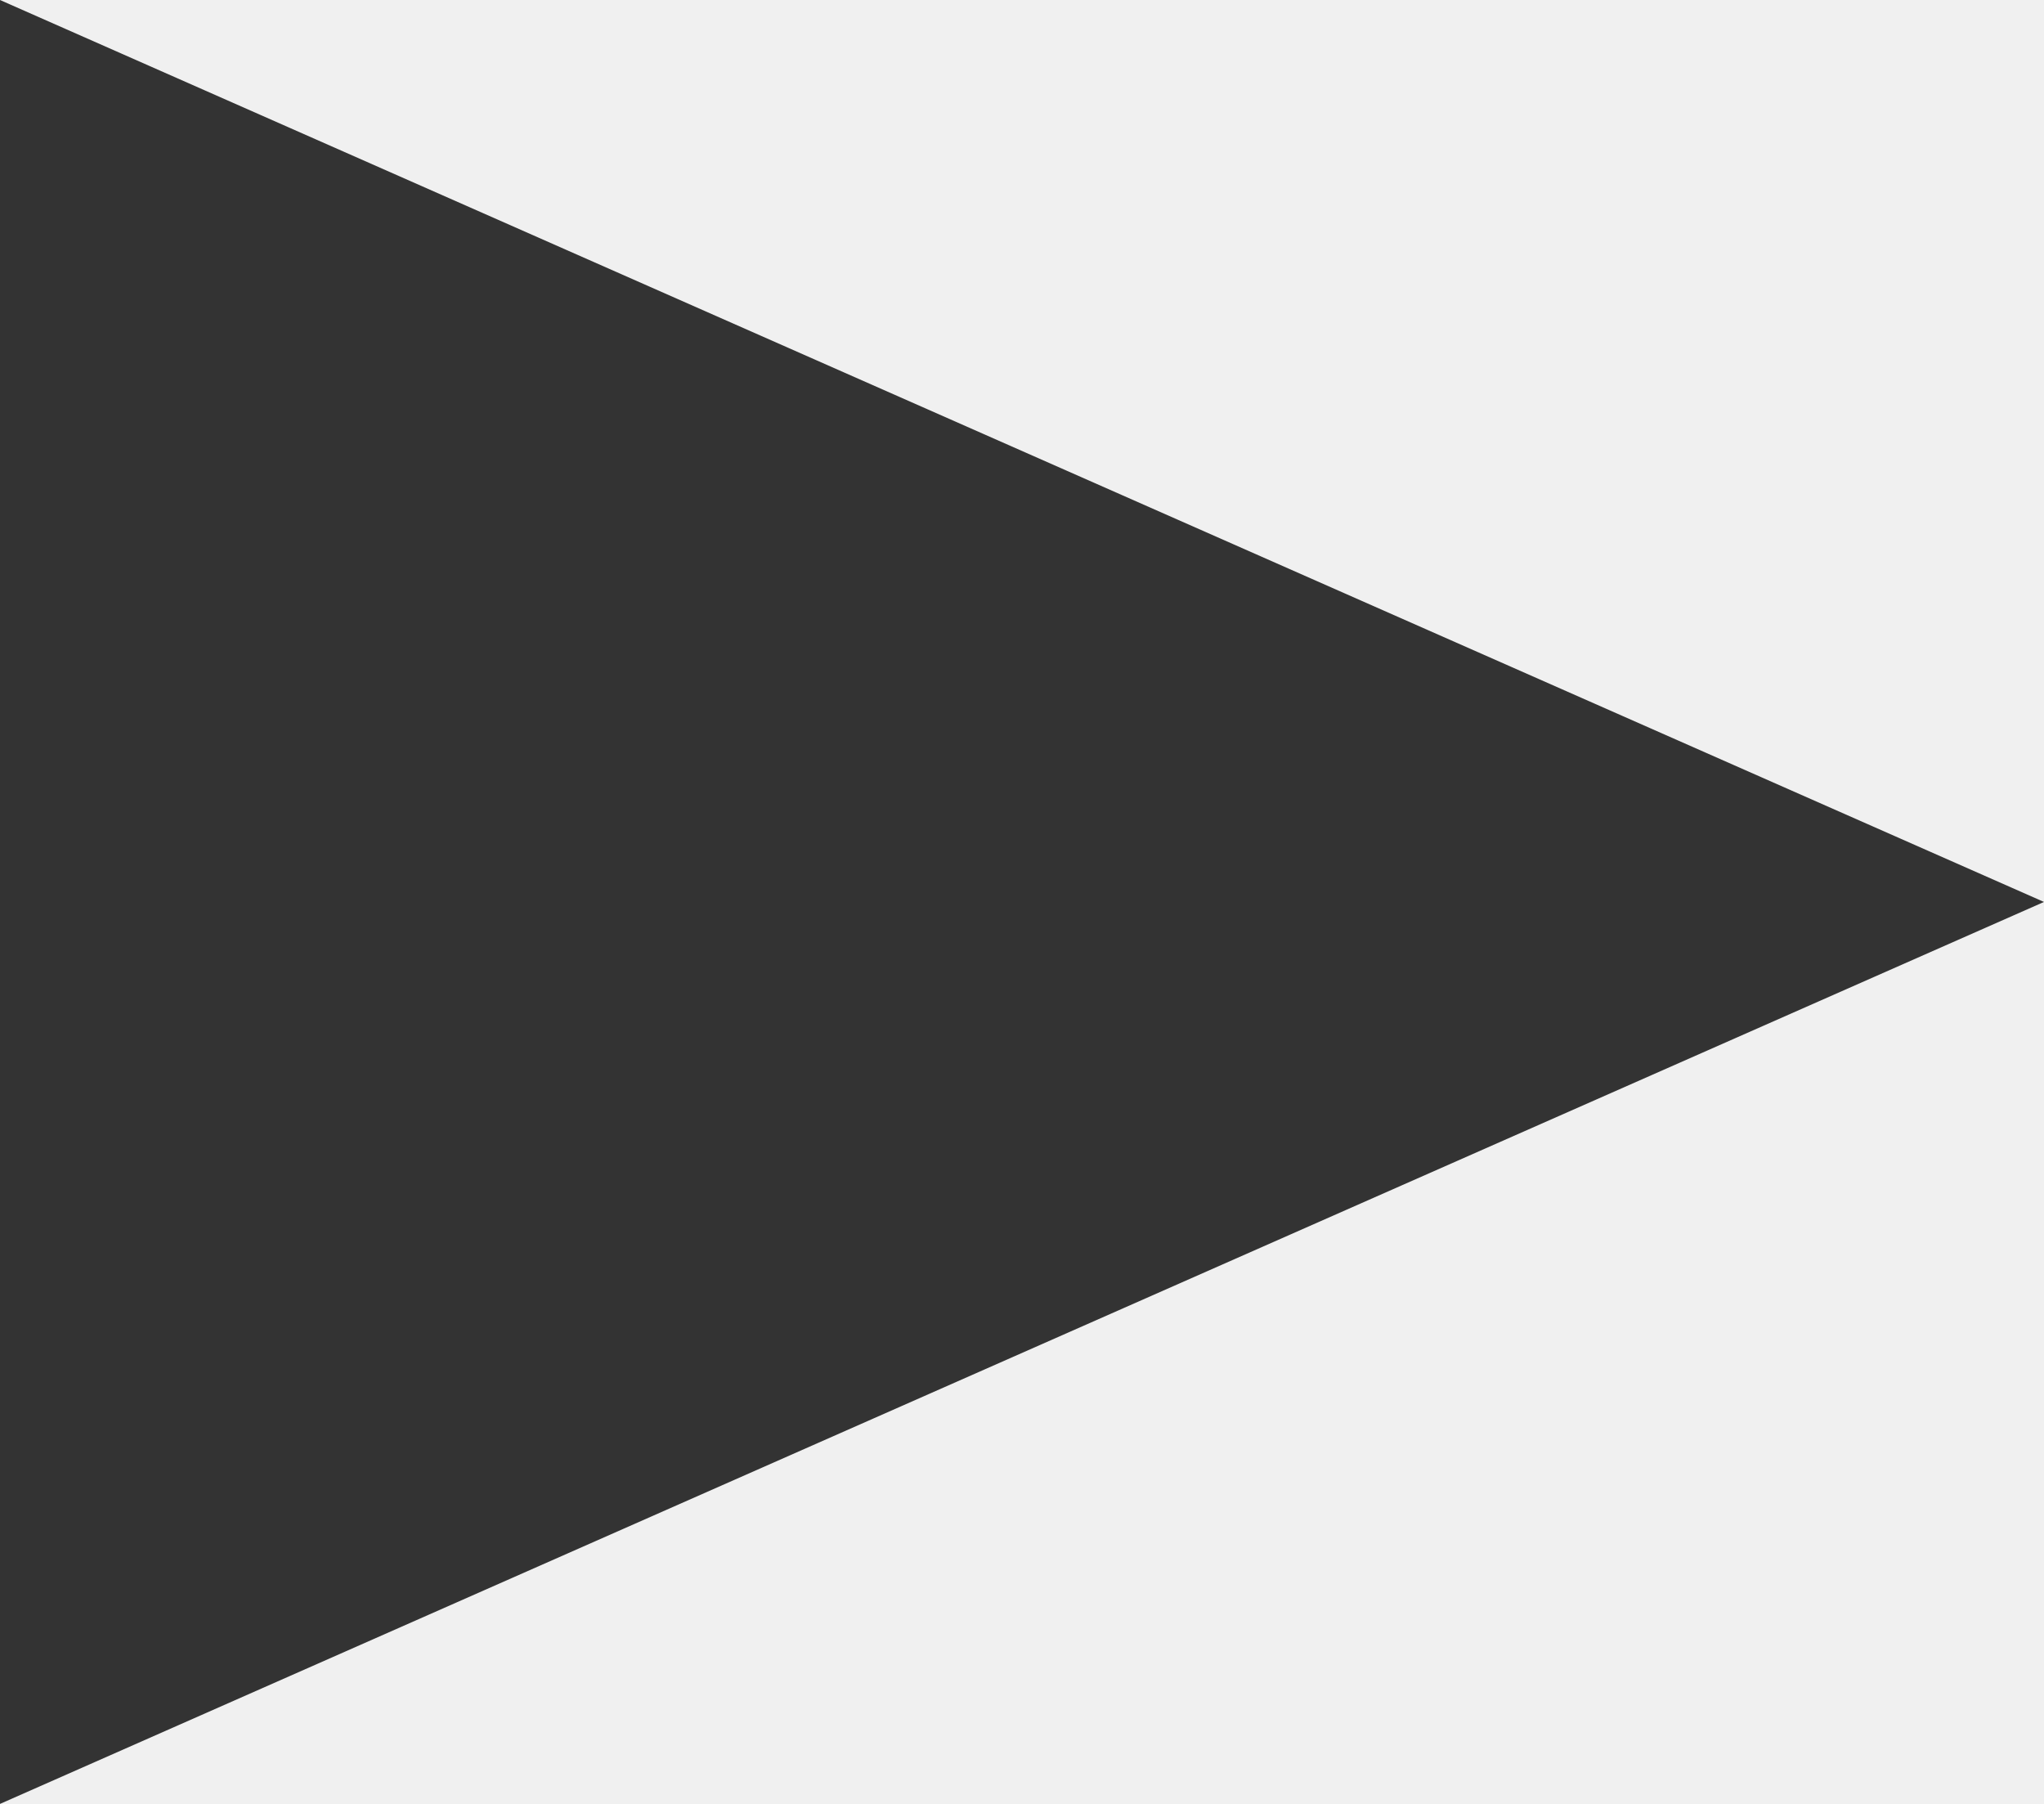
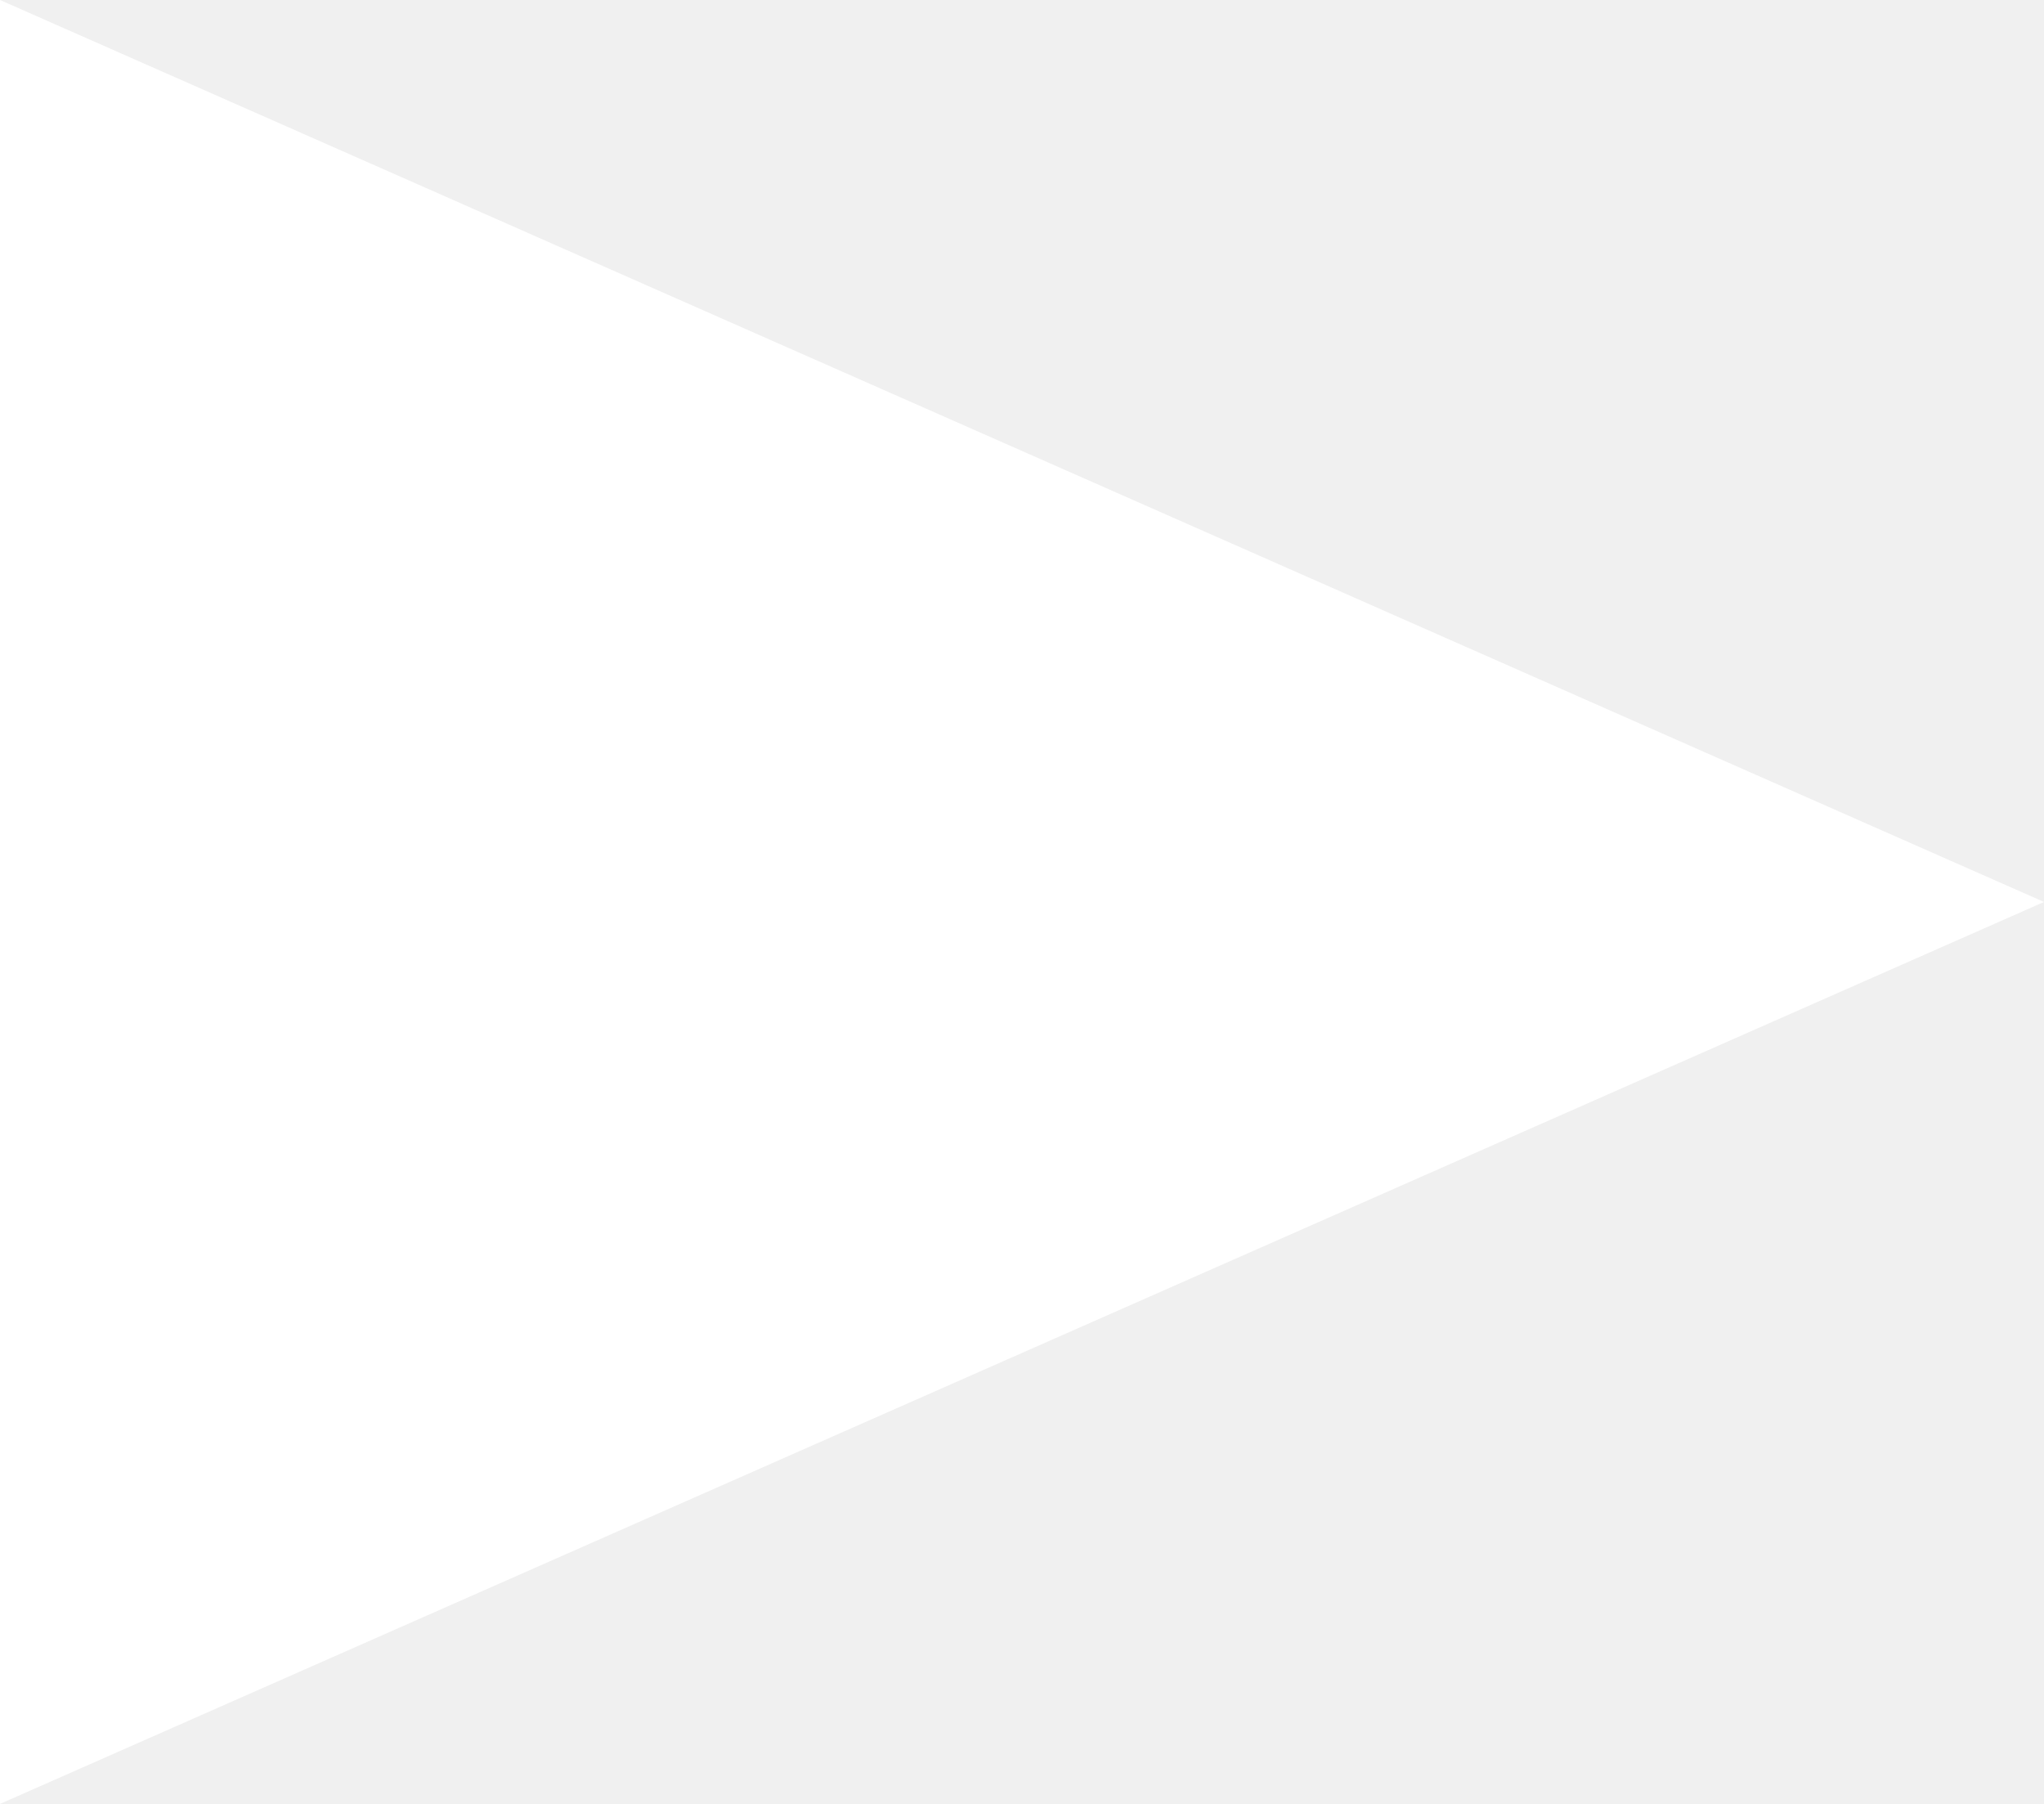
<svg xmlns="http://www.w3.org/2000/svg" width="34px" height="30px" viewBox="0 0 34 30" version="1.1">
  <defs />
  <g id="Card-design-v2" stroke="none" stroke-width="1" fill="none" fill-rule="evenodd">
-     <g id="Video-1-Copy-3" transform="translate(-45, -224)" fill="#333333">
+     <g id="Video-1-Copy-3" transform="translate(-45, -224)" fill="#fff">
      <g id="Oval-4-+-Oval-4-Copy-+-Triangle-1" transform="translate(20, 198)">
        <path d="M25,56 L25,26 L59,41 L25,56 Z" id="Triangle-1" />
      </g>
    </g>
  </g>
</svg>
